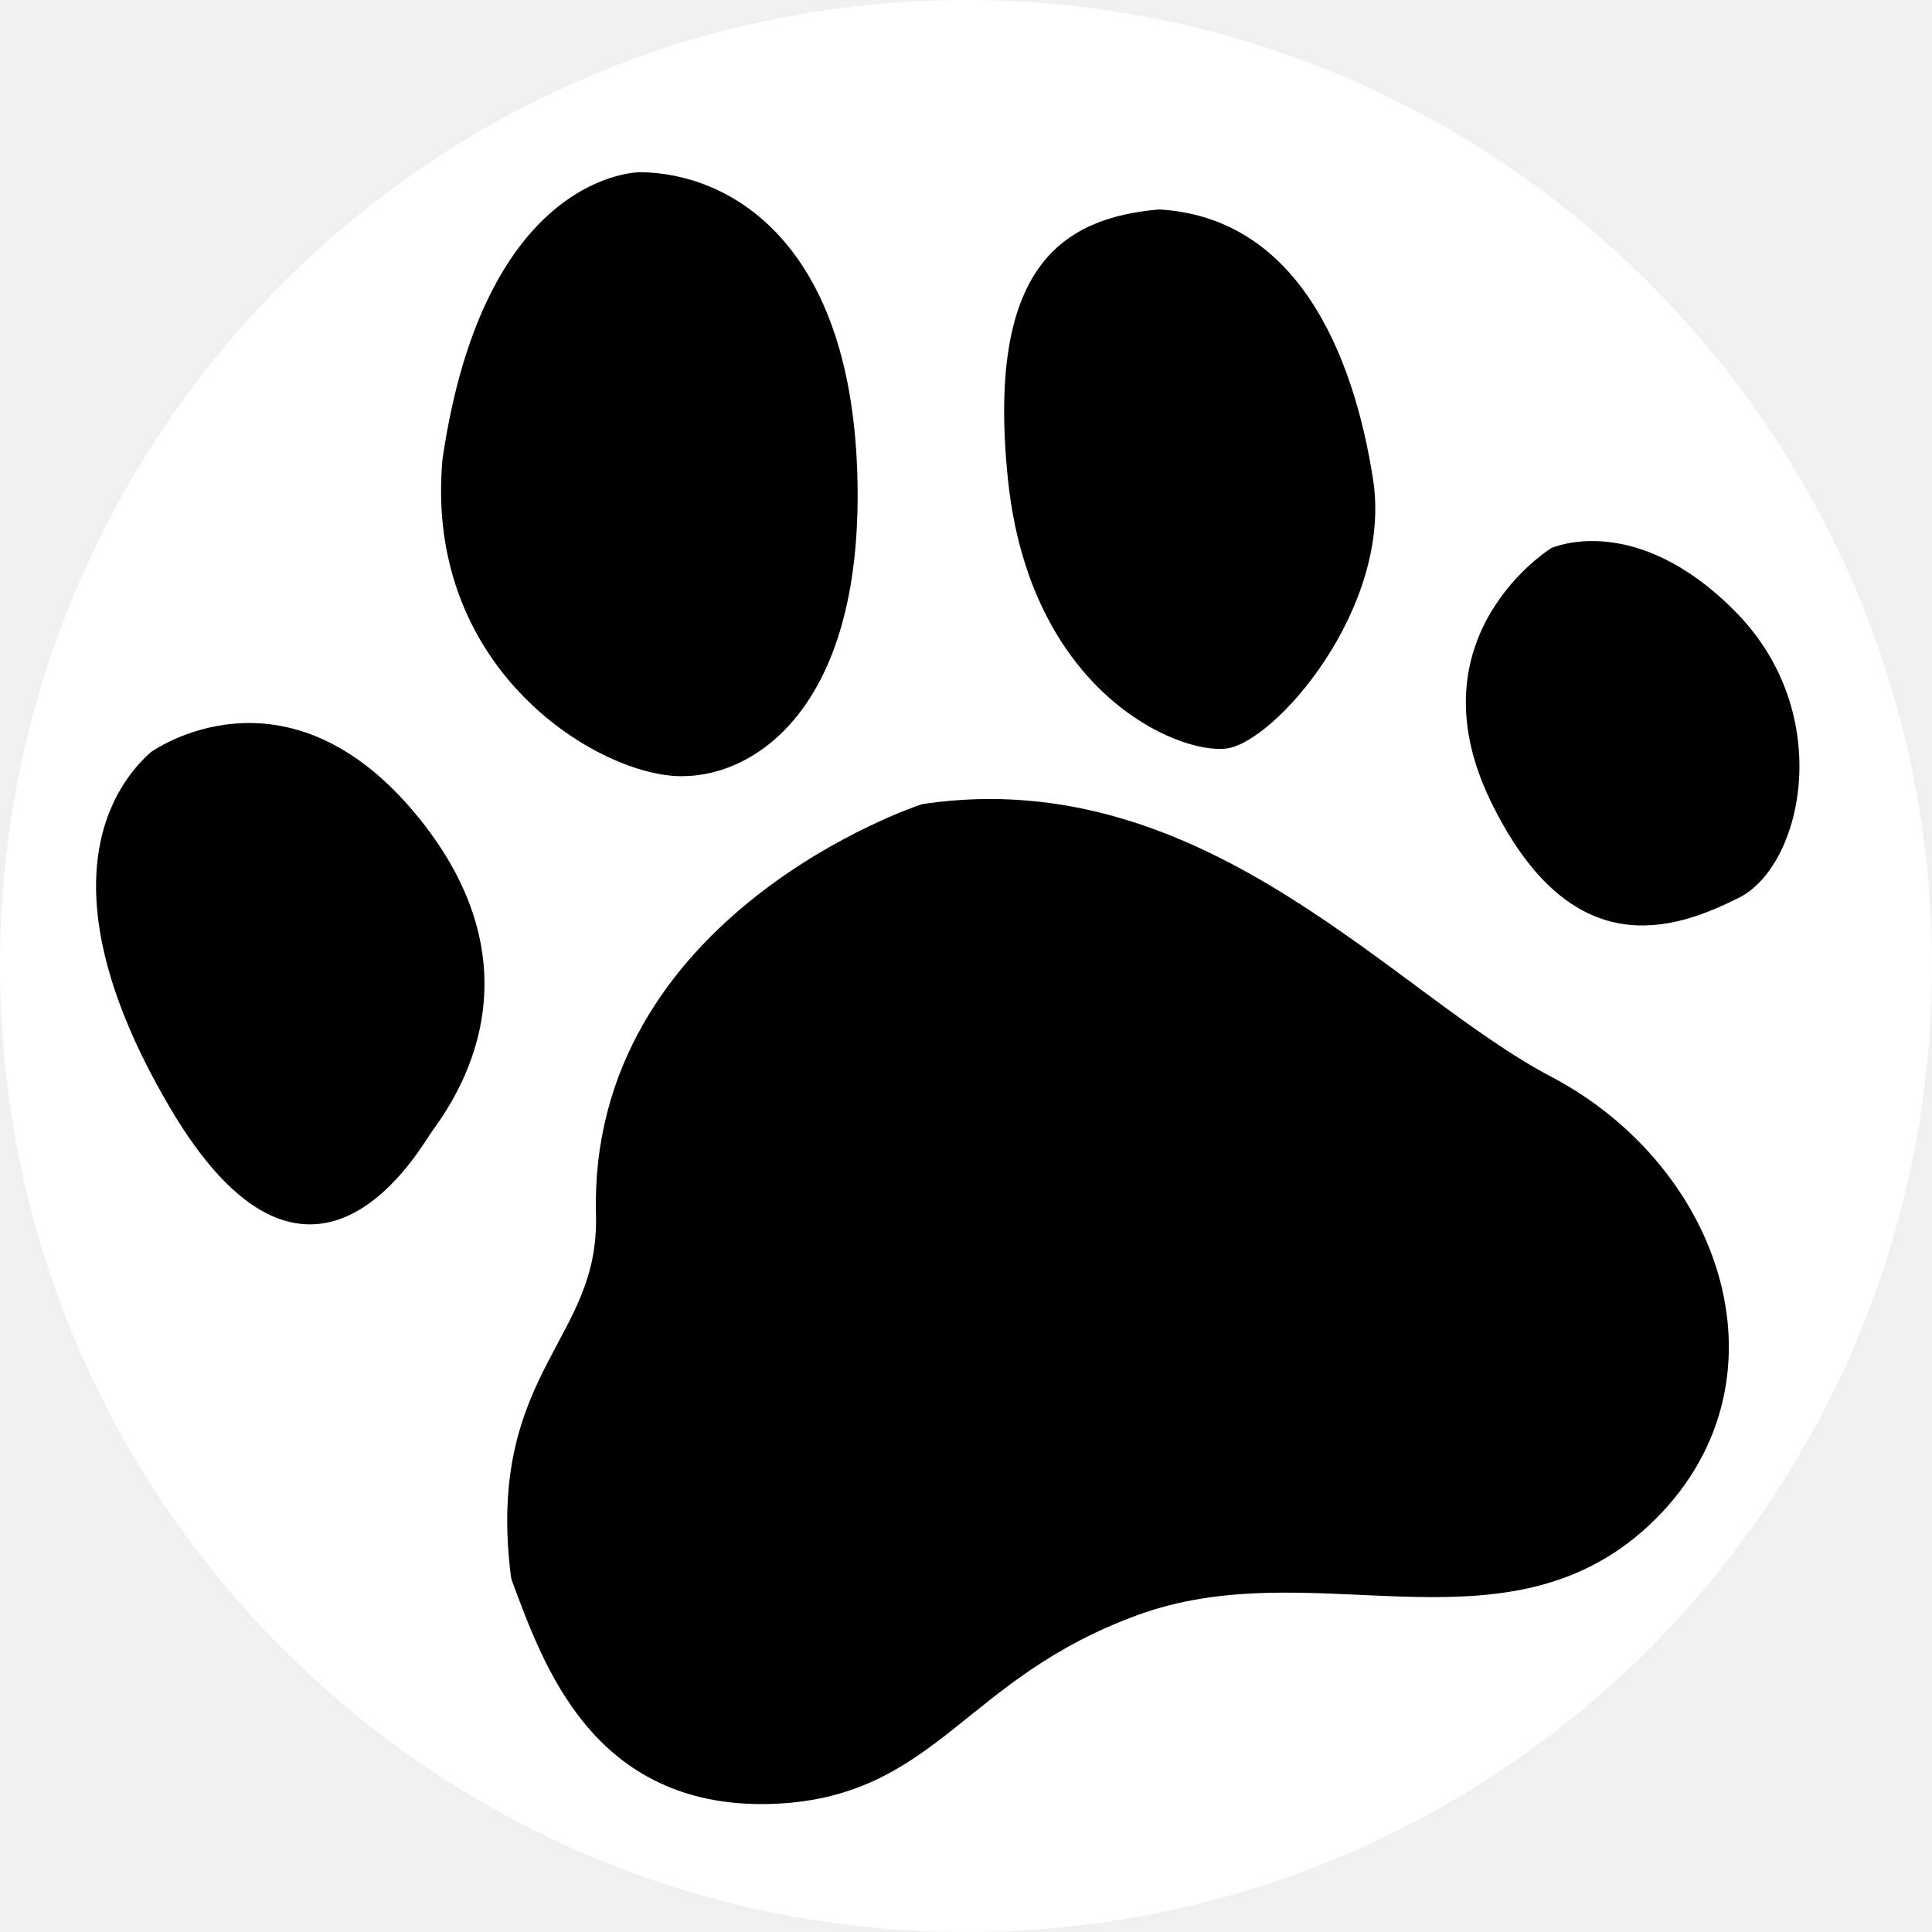
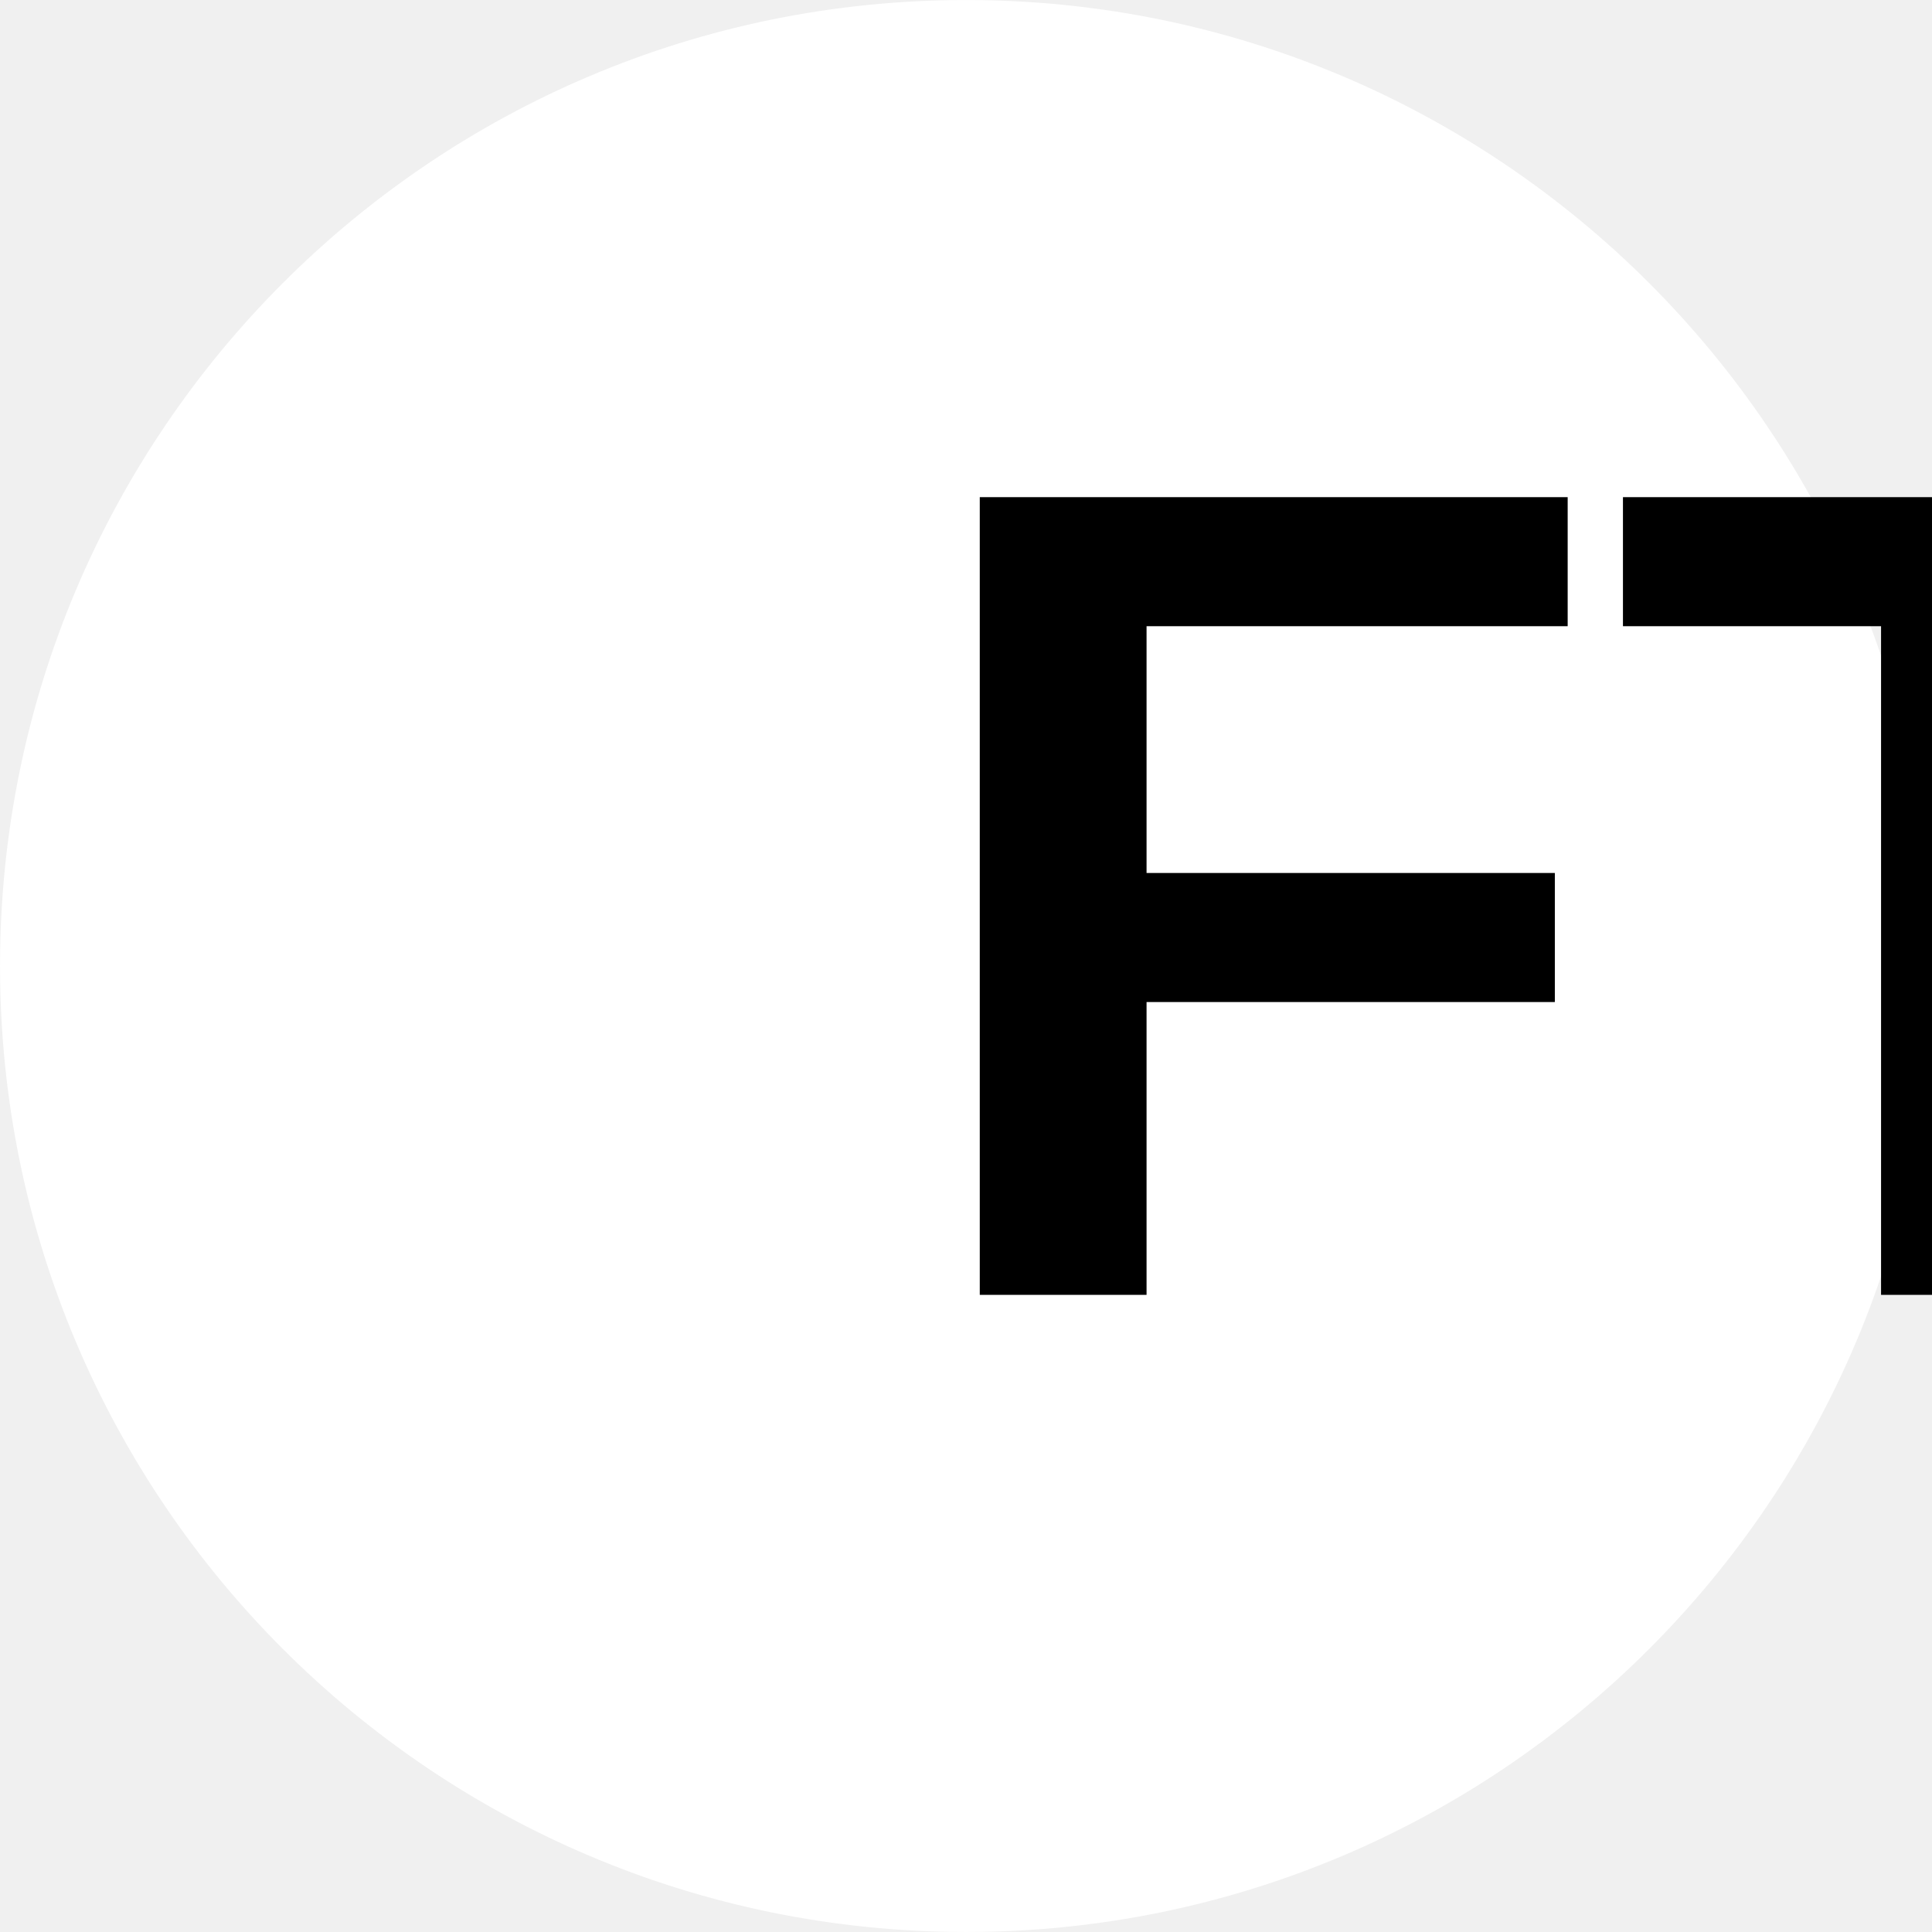
<svg xmlns="http://www.w3.org/2000/svg" width="100%" height="100%" viewBox="0 0 40 40" version="1.1" xml:space="preserve" style="fill-rule:evenodd;clip-rule:evenodd;stroke-linecap:round;stroke-linejoin:round;stroke-miterlimit:1.5;">
  <g transform="matrix(1.05611,0,0,1.05611,-1.12216,-1.12216)">
    <circle cx="20" cy="20" r="18.937" style="fill:white;" />
  </g>
-   <g transform="matrix(1.07541,0,0,1.1001,-1.05651,-0.978215)">
-     <path d="M13.319,4.13C13.319,4.13 10.313,4.08 9.501,9.535C9.133,13.546 12.568,15.516 14.12,15.497C15.556,15.495 17.638,14.151 17.486,9.765C17.334,5.38 14.98,4.15 13.319,4.13" />
-   </g>
-   <path d="M3.12,15.575C2.626,16.02 0.637,18.024 3.508,22.915C6.379,27.806 8.628,23.888 8.923,23.455C9.218,23.021 11.41,20.306 8.664,16.924C5.918,13.543 3.12,15.575 3.12,15.575Z" />
-   <g transform="matrix(1.00722,0,0,0.981856,-0.205441,0.281328)">
-     <path d="M24.03,4.13C22.048,4.309 20.472,5.325 20.922,9.814C21.373,14.304 24.4,15.613 25.402,15.499C26.404,15.385 28.84,12.521 28.427,9.814C28.013,7.107 26.837,4.296 24.03,4.13Z" />
-   </g>
-   <path d="M32.114,11.35C32.114,11.35 29.196,13.155 30.864,16.589C32.532,20.023 34.677,19.25 36,18.588C37.322,17.927 38.02,14.778 35.931,12.665C33.843,10.551 32.114,11.35 32.114,11.35Z" />
-   <path d="M19.212,17.136C19.212,17.136 12.651,19.306 12.84,25.174C12.888,28.022 10.569,28.548 11.073,32.567C11.727,34.322 12.649,36.92 15.89,36.85C19.131,36.781 19.603,34.354 23.377,32.97C27.151,31.586 31.009,33.828 33.802,31.213C36.596,28.598 35.188,24.468 31.876,22.731C28.564,20.995 24.793,16.327 19.212,17.136Z" style="stroke:black;stroke-width:1px;" />
+   <text x="50%" y="50%" dominant-baseline="middle" text-anchor="middle" font-size="24" font-family="Arial, sans-serif" fill="black" font-weight="bold">
+         FT
+     </text>
</svg>
